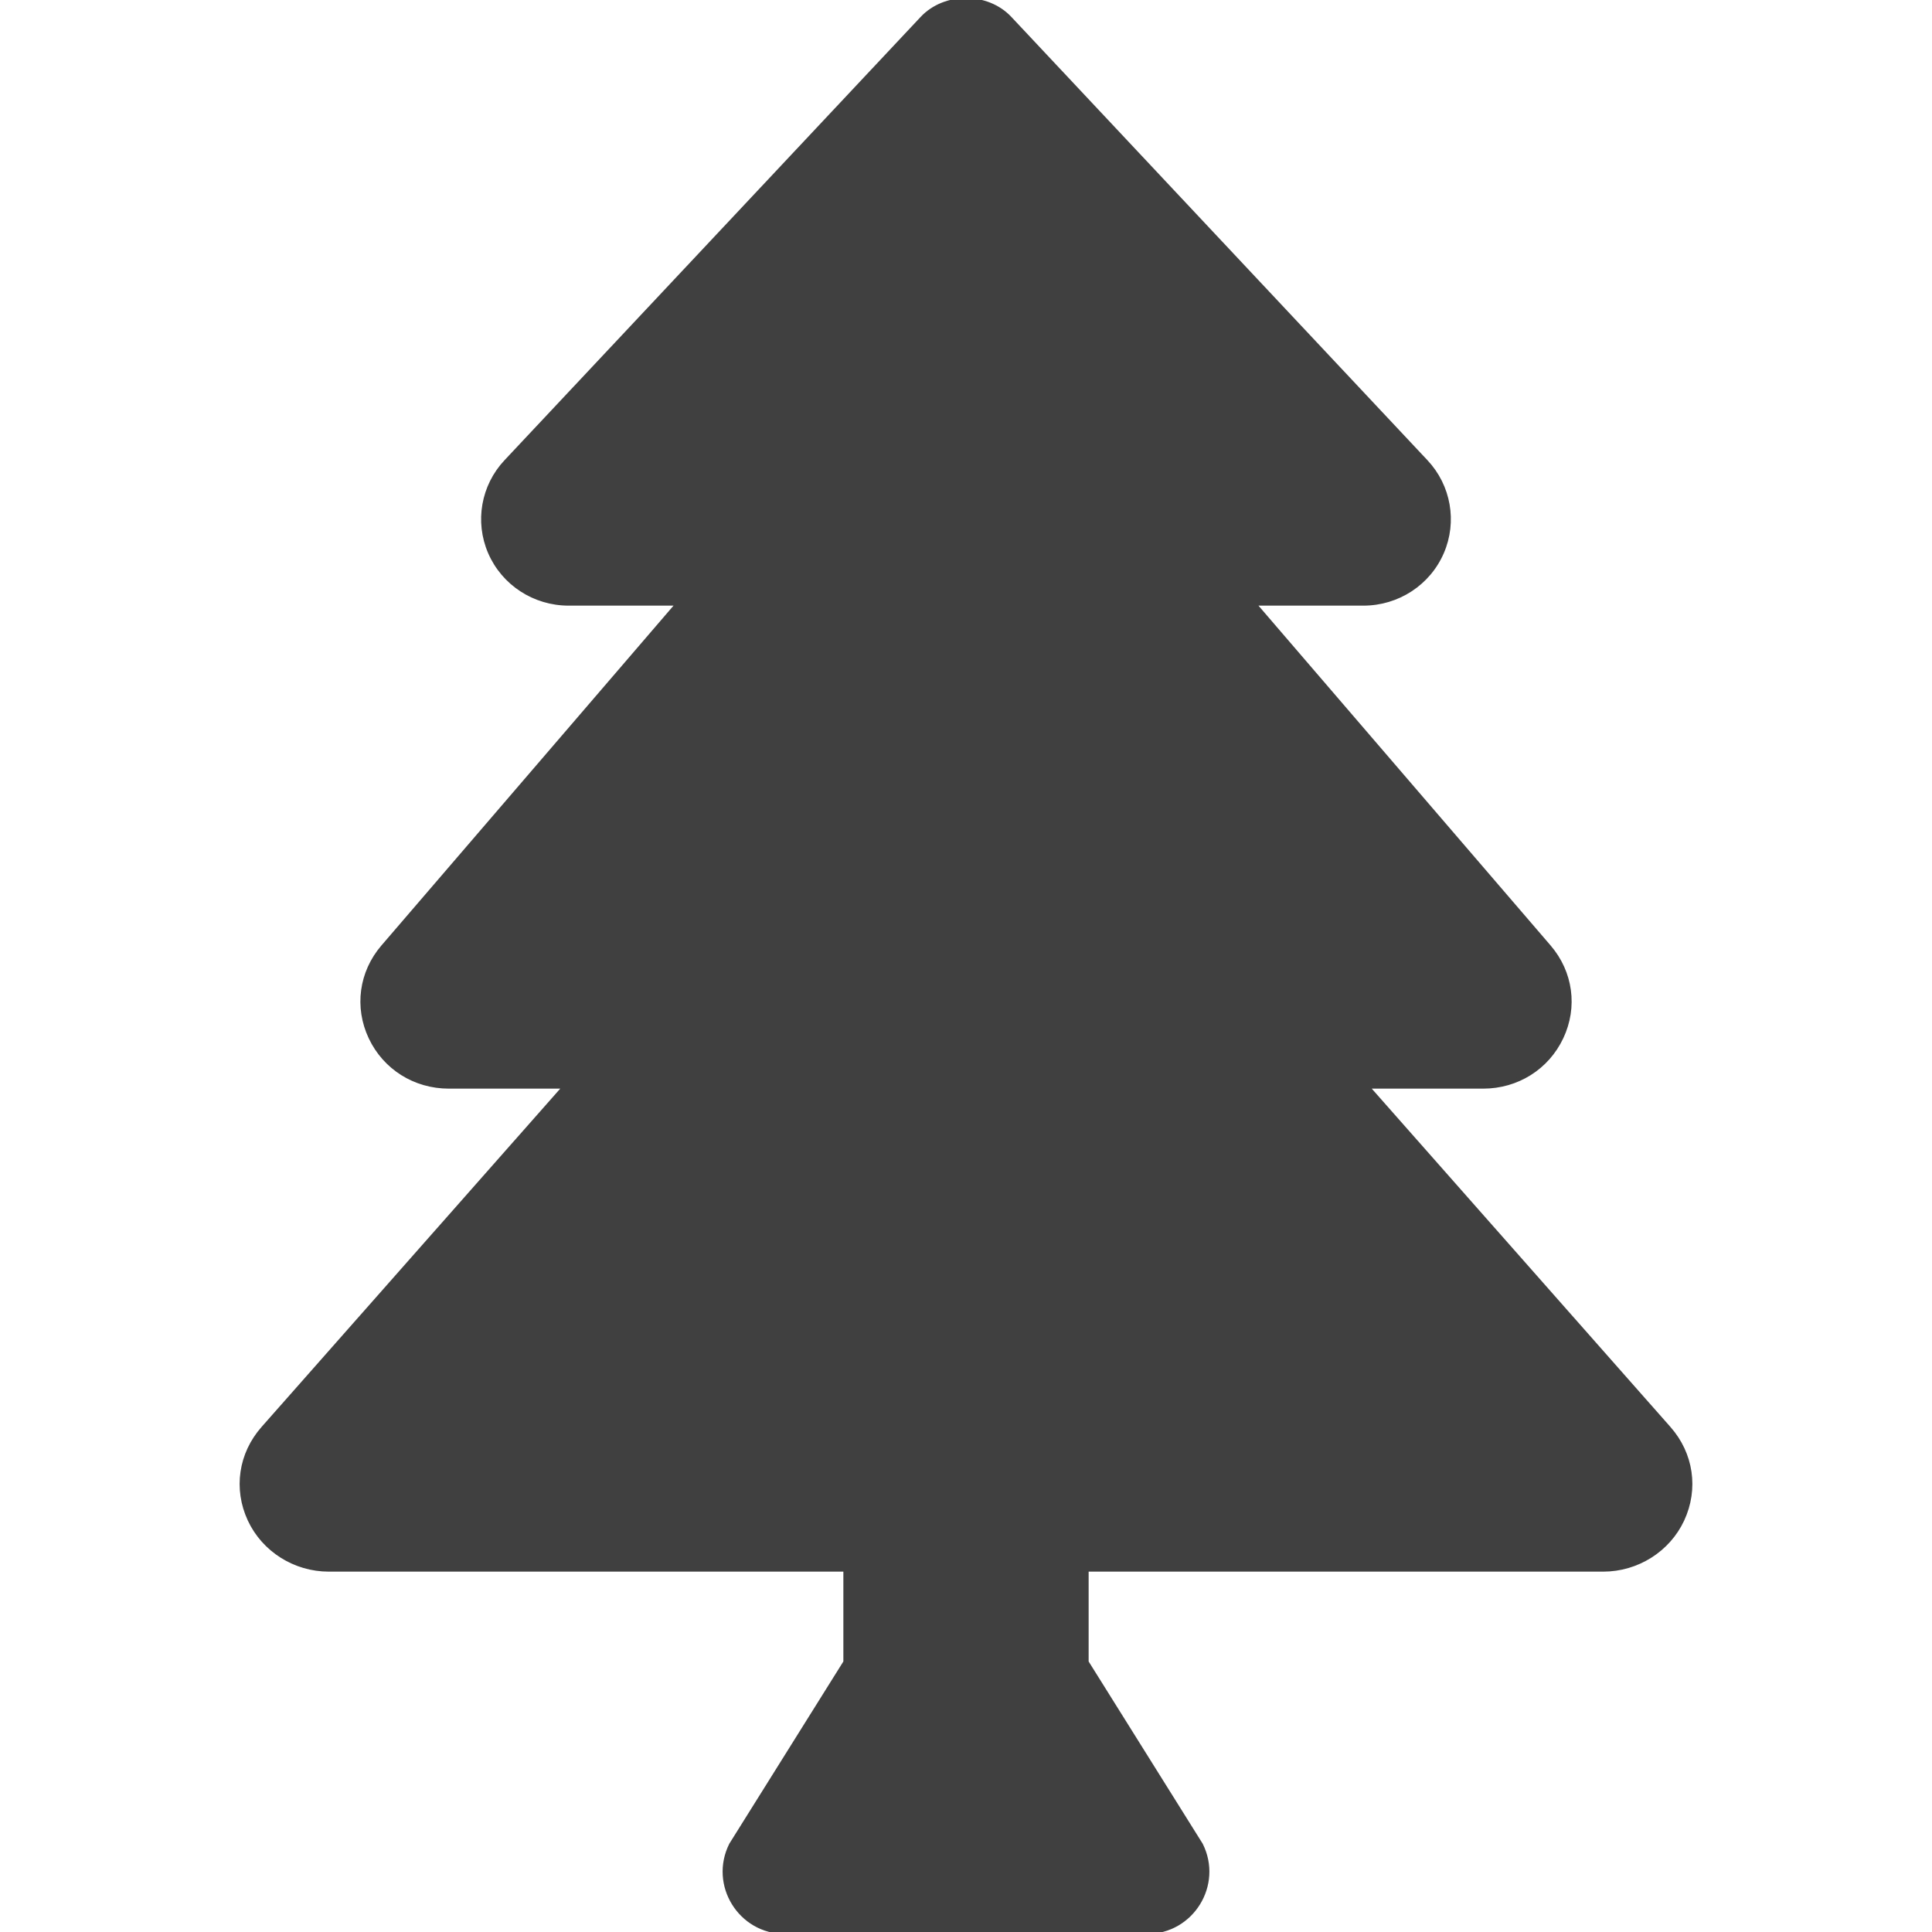
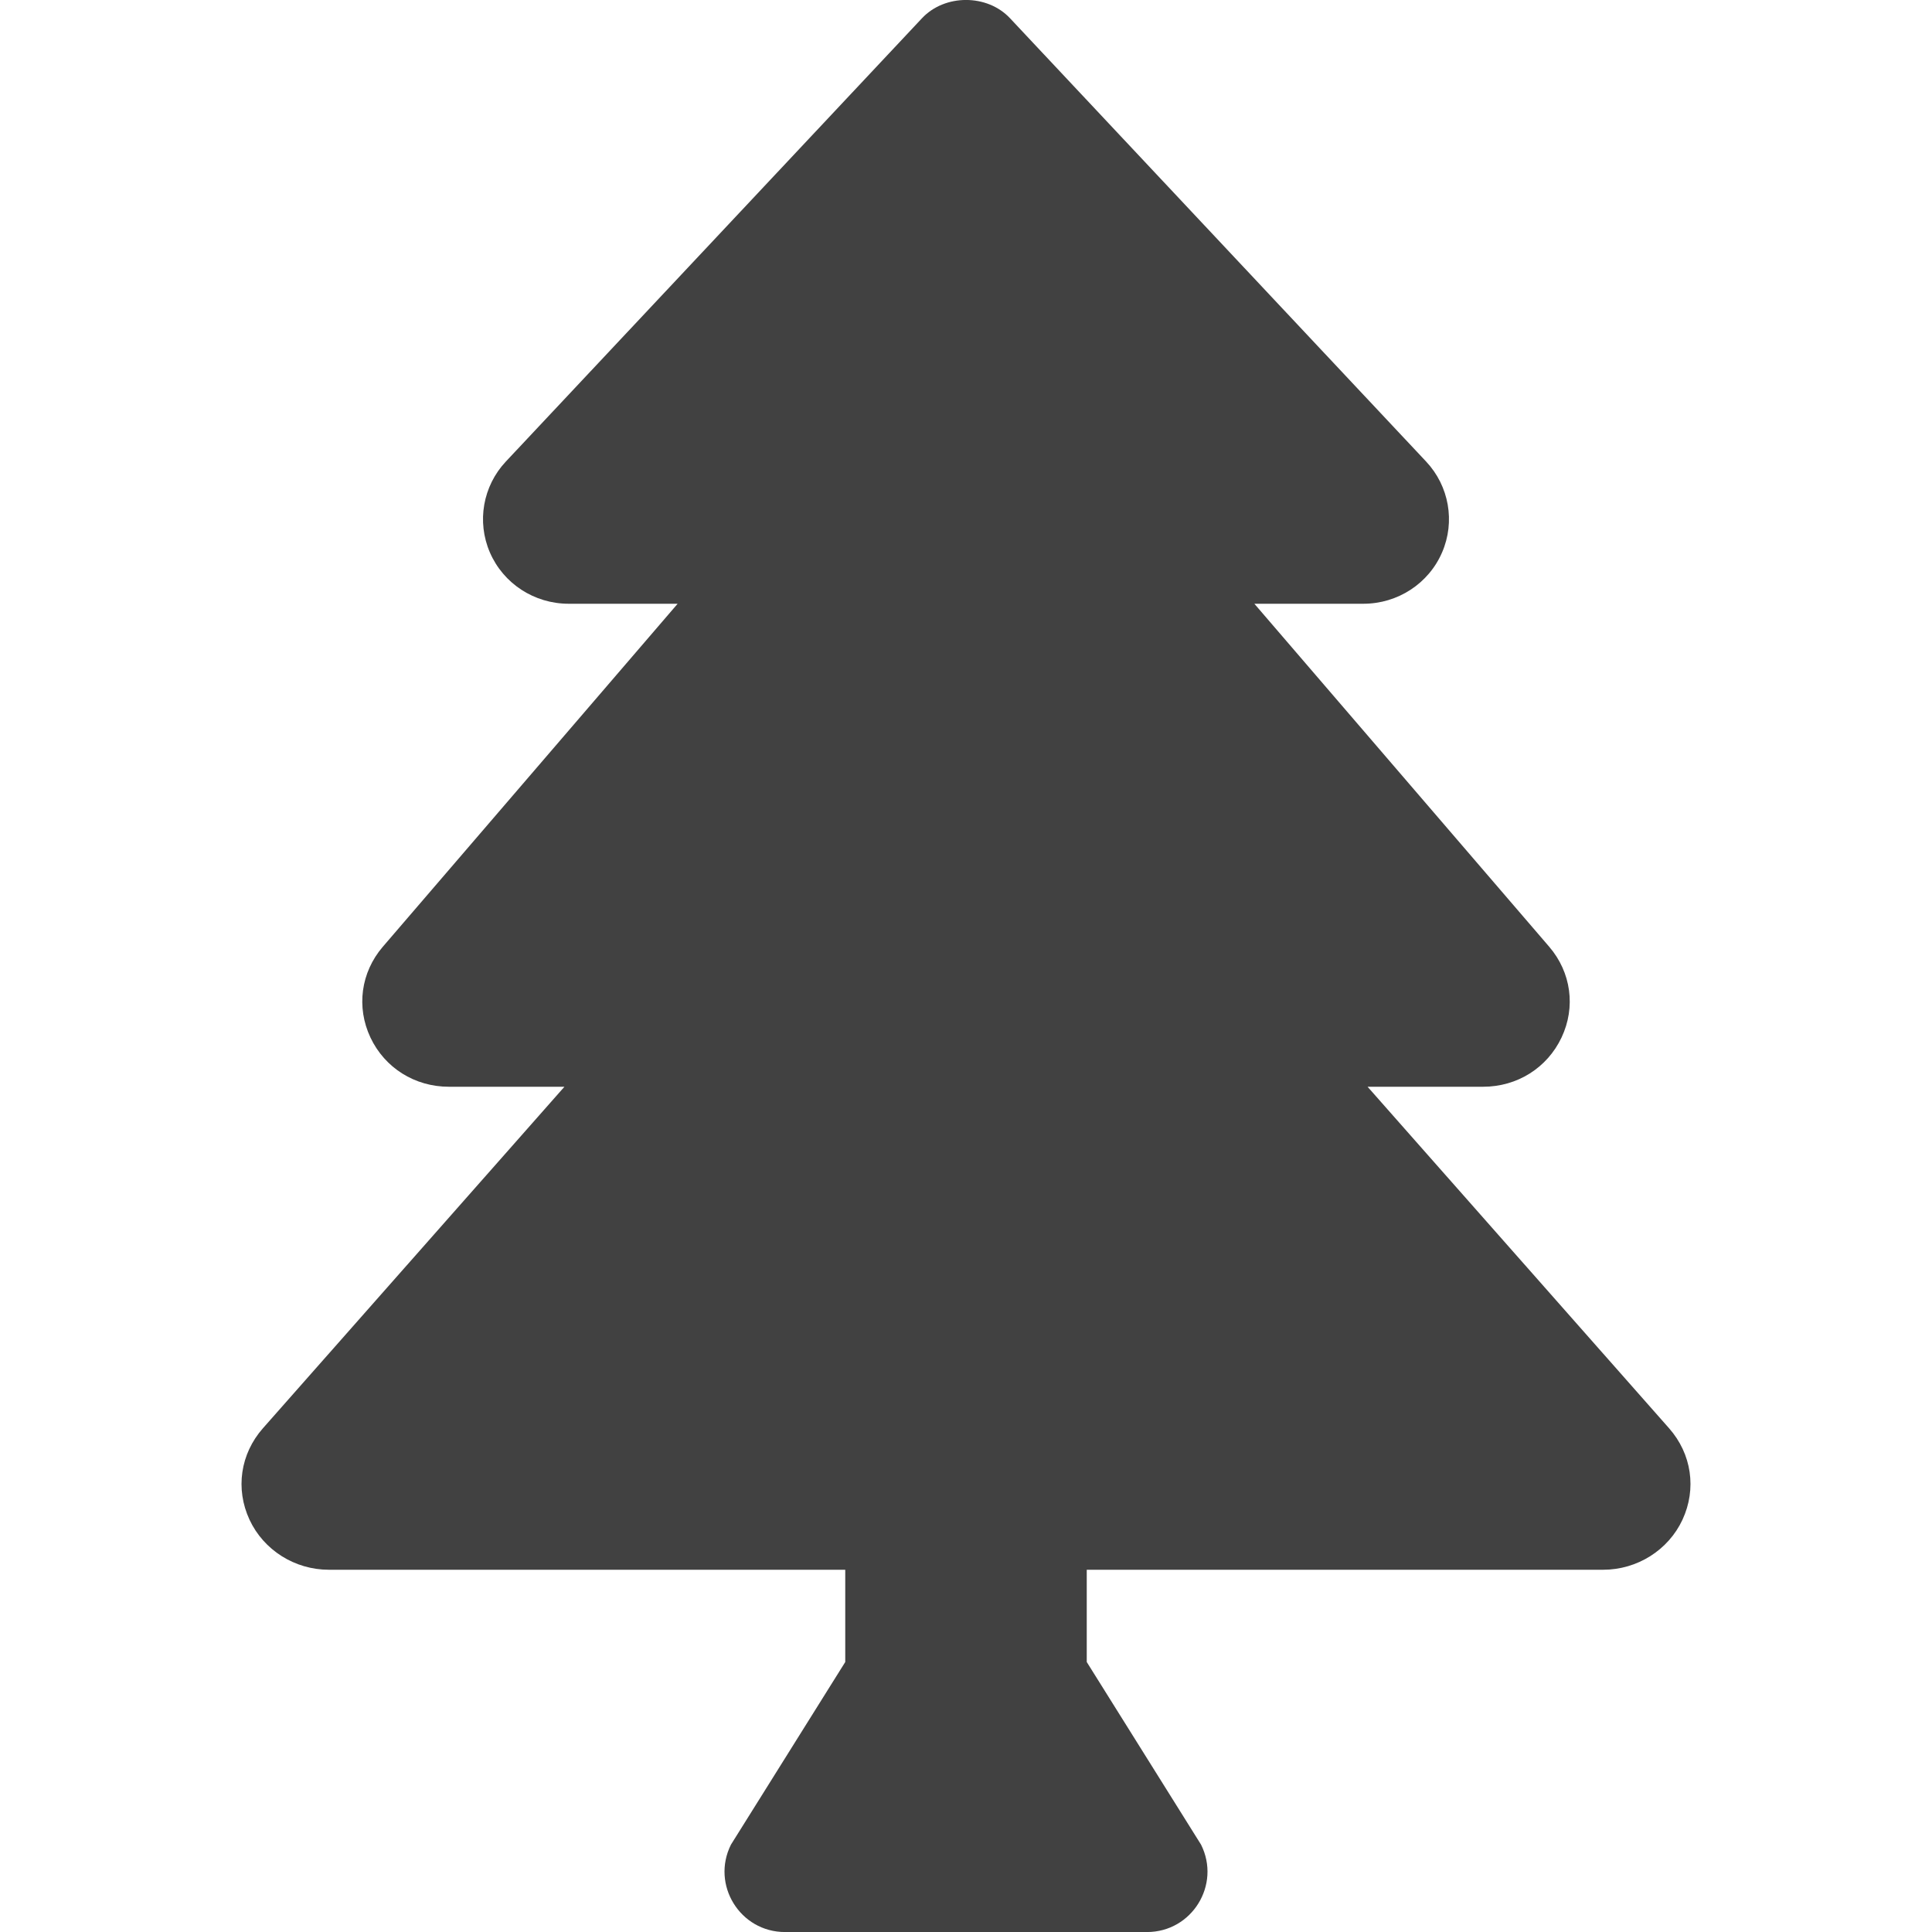
- <svg xmlns="http://www.w3.org/2000/svg" fill="#404040" width="800px" height="800px" viewBox="-64 0 512 512" stroke="#404040">
+ <svg xmlns="http://www.w3.org/2000/svg" fill="#414141" width="64px" height="64px" viewBox="-64 0 512 512">
  <g id="SVGRepo_bgCarrier" stroke-width="0" />
  <g id="SVGRepo_tracerCarrier" stroke-linecap="round" stroke-linejoin="round" />
  <g id="SVGRepo_iconCarrier">
    <path d="M378.31 378.49L298.42 288h30.63c9.01 0 16.98-5 20.78-13.06 3.8-8.04 2.55-17.26-3.28-24.05L268.42 160h28.89c9.1 0 17.3-5.35 20.86-13.61 3.52-8.13 1.86-17.59-4.24-24.08L203.66 4.83c-6.03-6.45-17.28-6.45-23.32 0L70.06 122.31c-6.1 6.49-7.75 15.95-4.24 24.08C69.38 154.65 77.59 160 86.69 160h28.89l-78.14 90.91c-5.81 6.78-7.06 15.99-3.27 24.04C37.97 283 45.93 288 54.95 288h30.63L5.69 378.49c-6 6.79-7.36 16.09-3.56 24.26 3.75 8.05 12 13.25 21.01 13.25H160v24.45l-30.29 48.4c-5.32 10.64 2.42 23.16 14.31 23.16h95.96c11.89 0 19.63-12.52 14.31-23.16L224 440.45V416h136.86c9.01 0 17.26-5.2 21.01-13.25 3.8-8.17 2.44-17.47-3.56-24.26z" />
  </g>
</svg>
